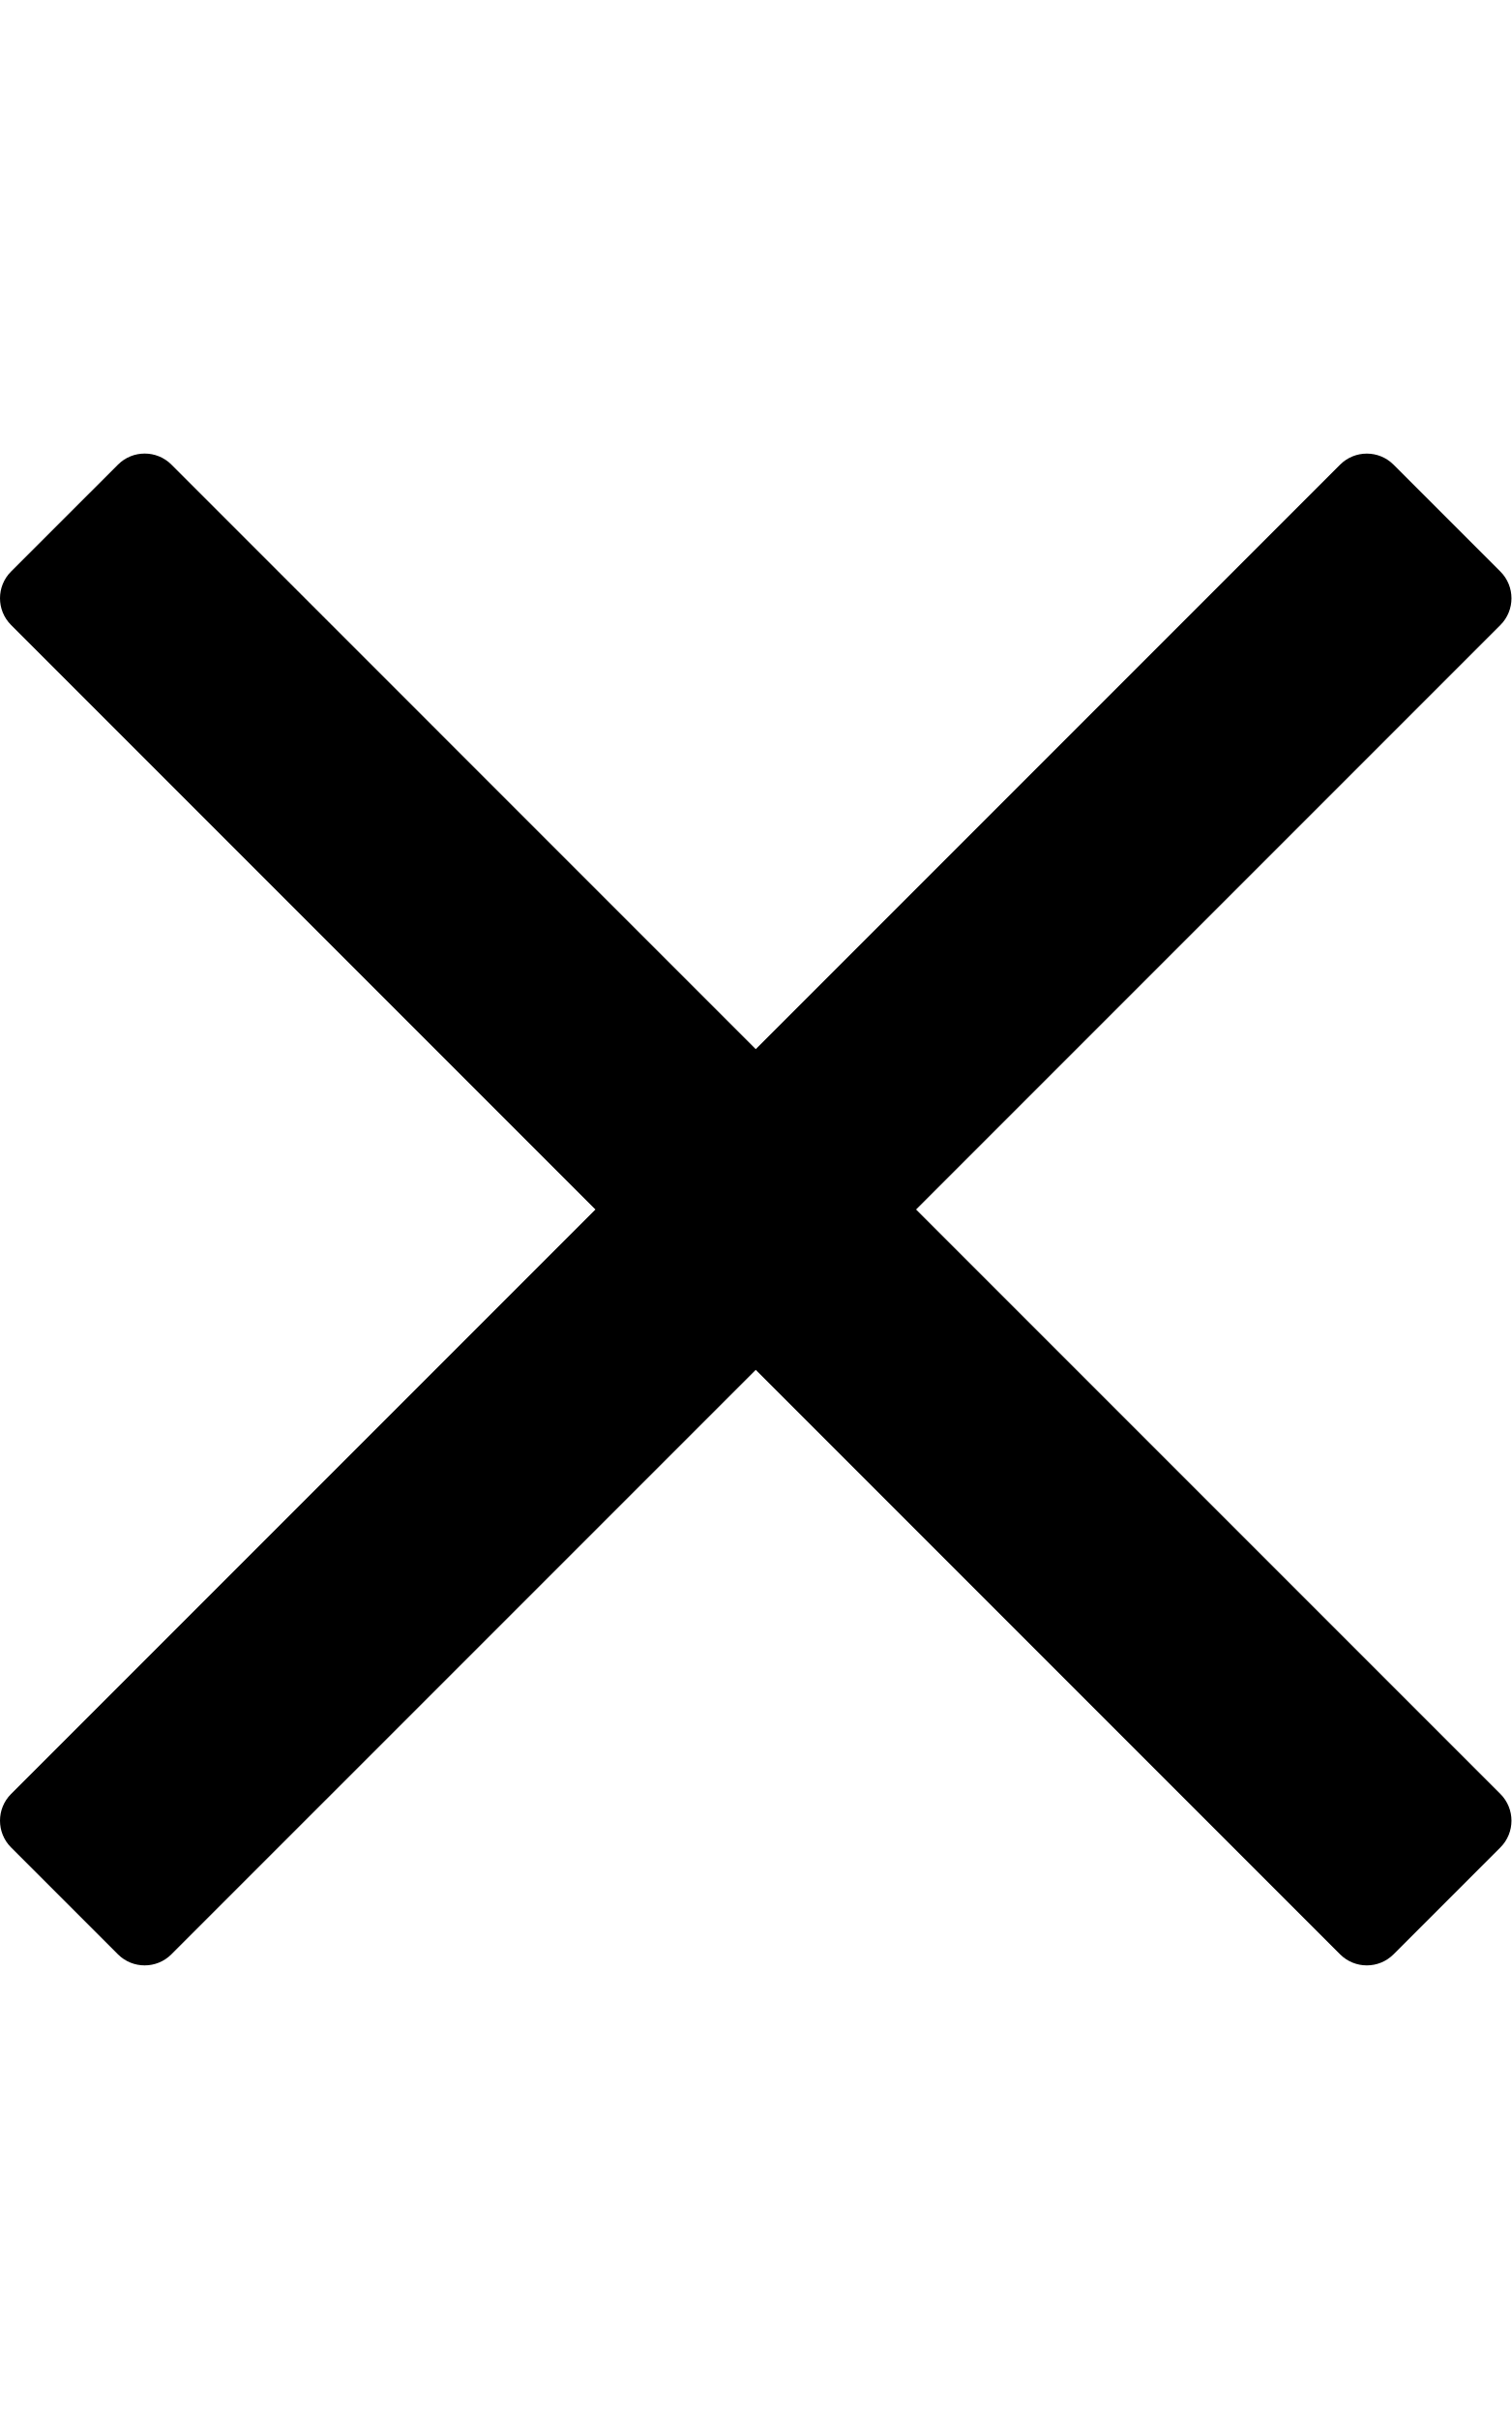
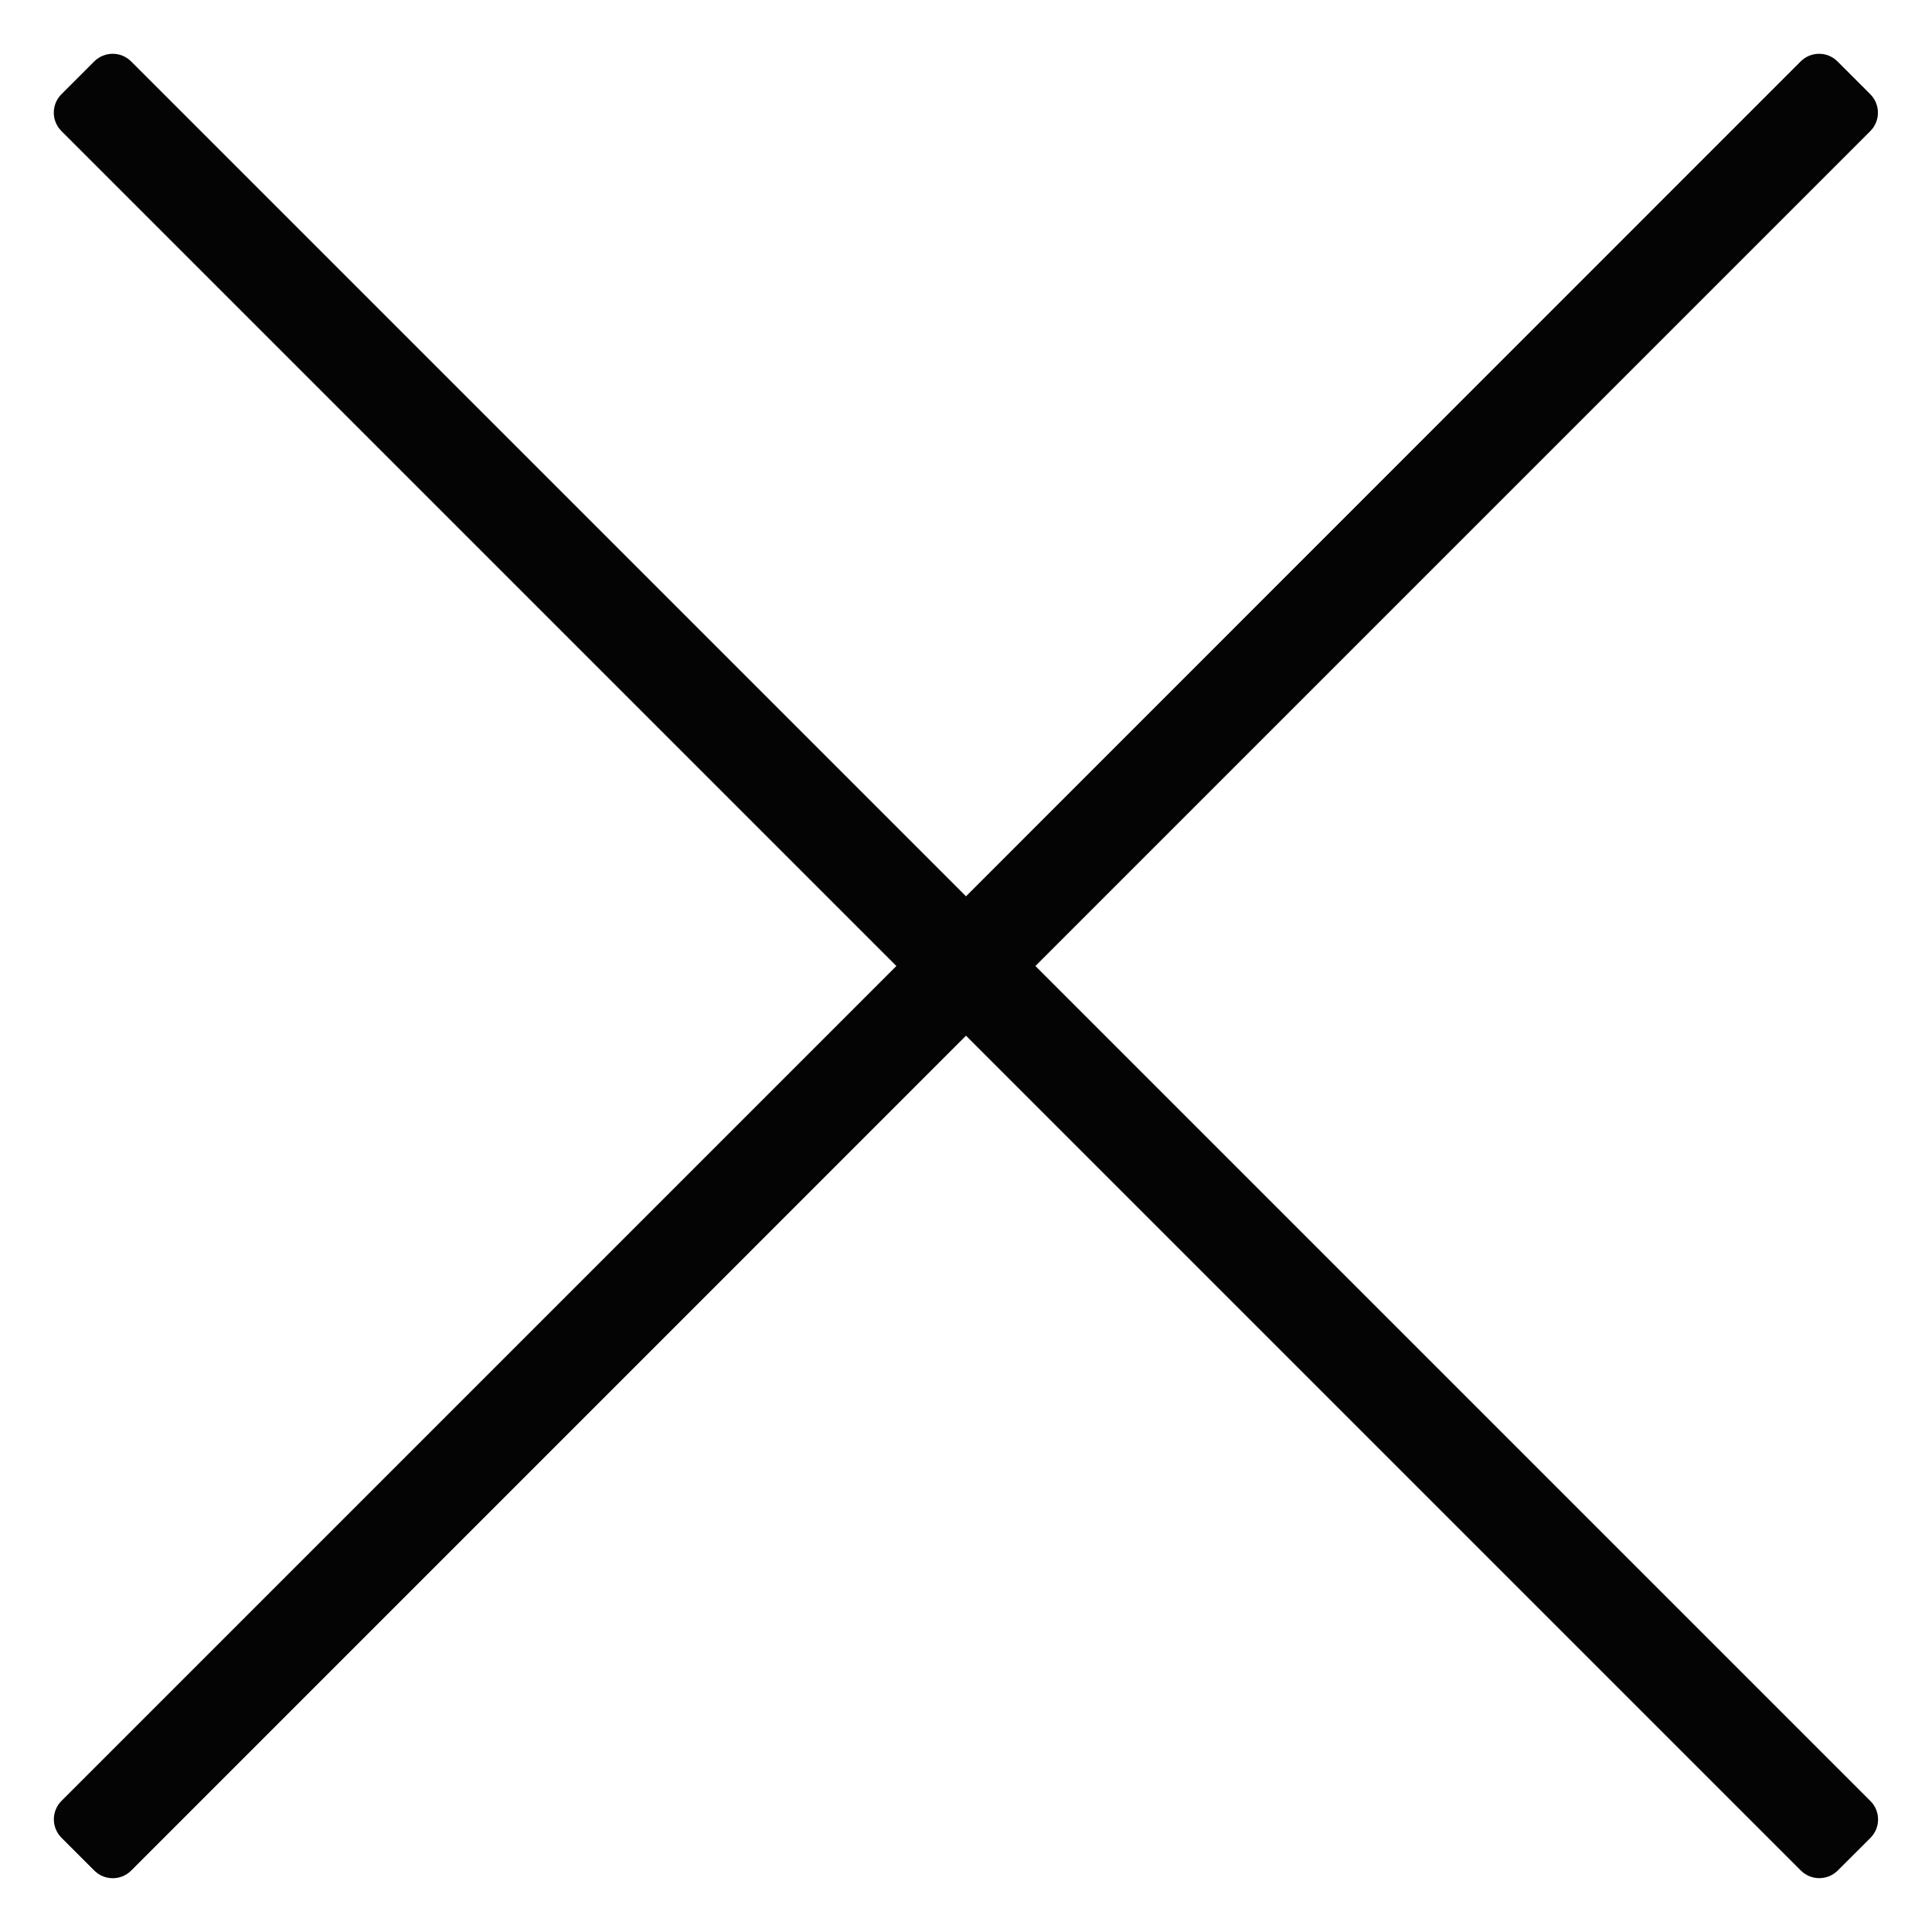
- <svg xmlns="http://www.w3.org/2000/svg" viewBox="0 0 320 512">
-   <path d="M193.94 256L296.5 153.44l21.15-21.15c3.12-3.12 3.12-8.19 0-11.31l-22.63-22.63c-3.12-3.12-8.19-3.12-11.31 0L160 222.06 36.29 98.34c-3.12-3.12-8.19-3.12-11.31 0L2.34 120.97c-3.12 3.12-3.12 8.19 0 11.31L126.06 256 2.34 379.71c-3.12 3.12-3.12 8.19 0 11.31l22.63 22.63c3.12 3.12 8.19 3.12 11.31 0L160 289.94 262.56 392.5l21.15 21.15c3.12 3.12 8.19 3.12 11.31 0l22.63-22.63c3.12-3.12 3.12-8.19 0-11.31L193.94 256z" />
+ <svg xmlns="http://www.w3.org/2000/svg" width="28" height="28" viewBox="0 0 28 28">
+   <path d="M27.106,26.1,15.006,14l12.1-12.1a.378.378,0,0,0,0-.534L26.63.89a.377.377,0,0,0-.533,0h0L14,12.99,1.9.89a.378.378,0,0,0-.534,0l-.476.476a.377.377,0,0,0,0,.533h0L12.991,14,.891,26.1a.378.378,0,0,0,0,.534l.476.476a.378.378,0,0,0,.534,0L14,15.01l12.1,12.1a.379.379,0,0,0,.533,0l.477-.476A.378.378,0,0,0,27.106,26.1Z" fill="#040405" />
</svg>
